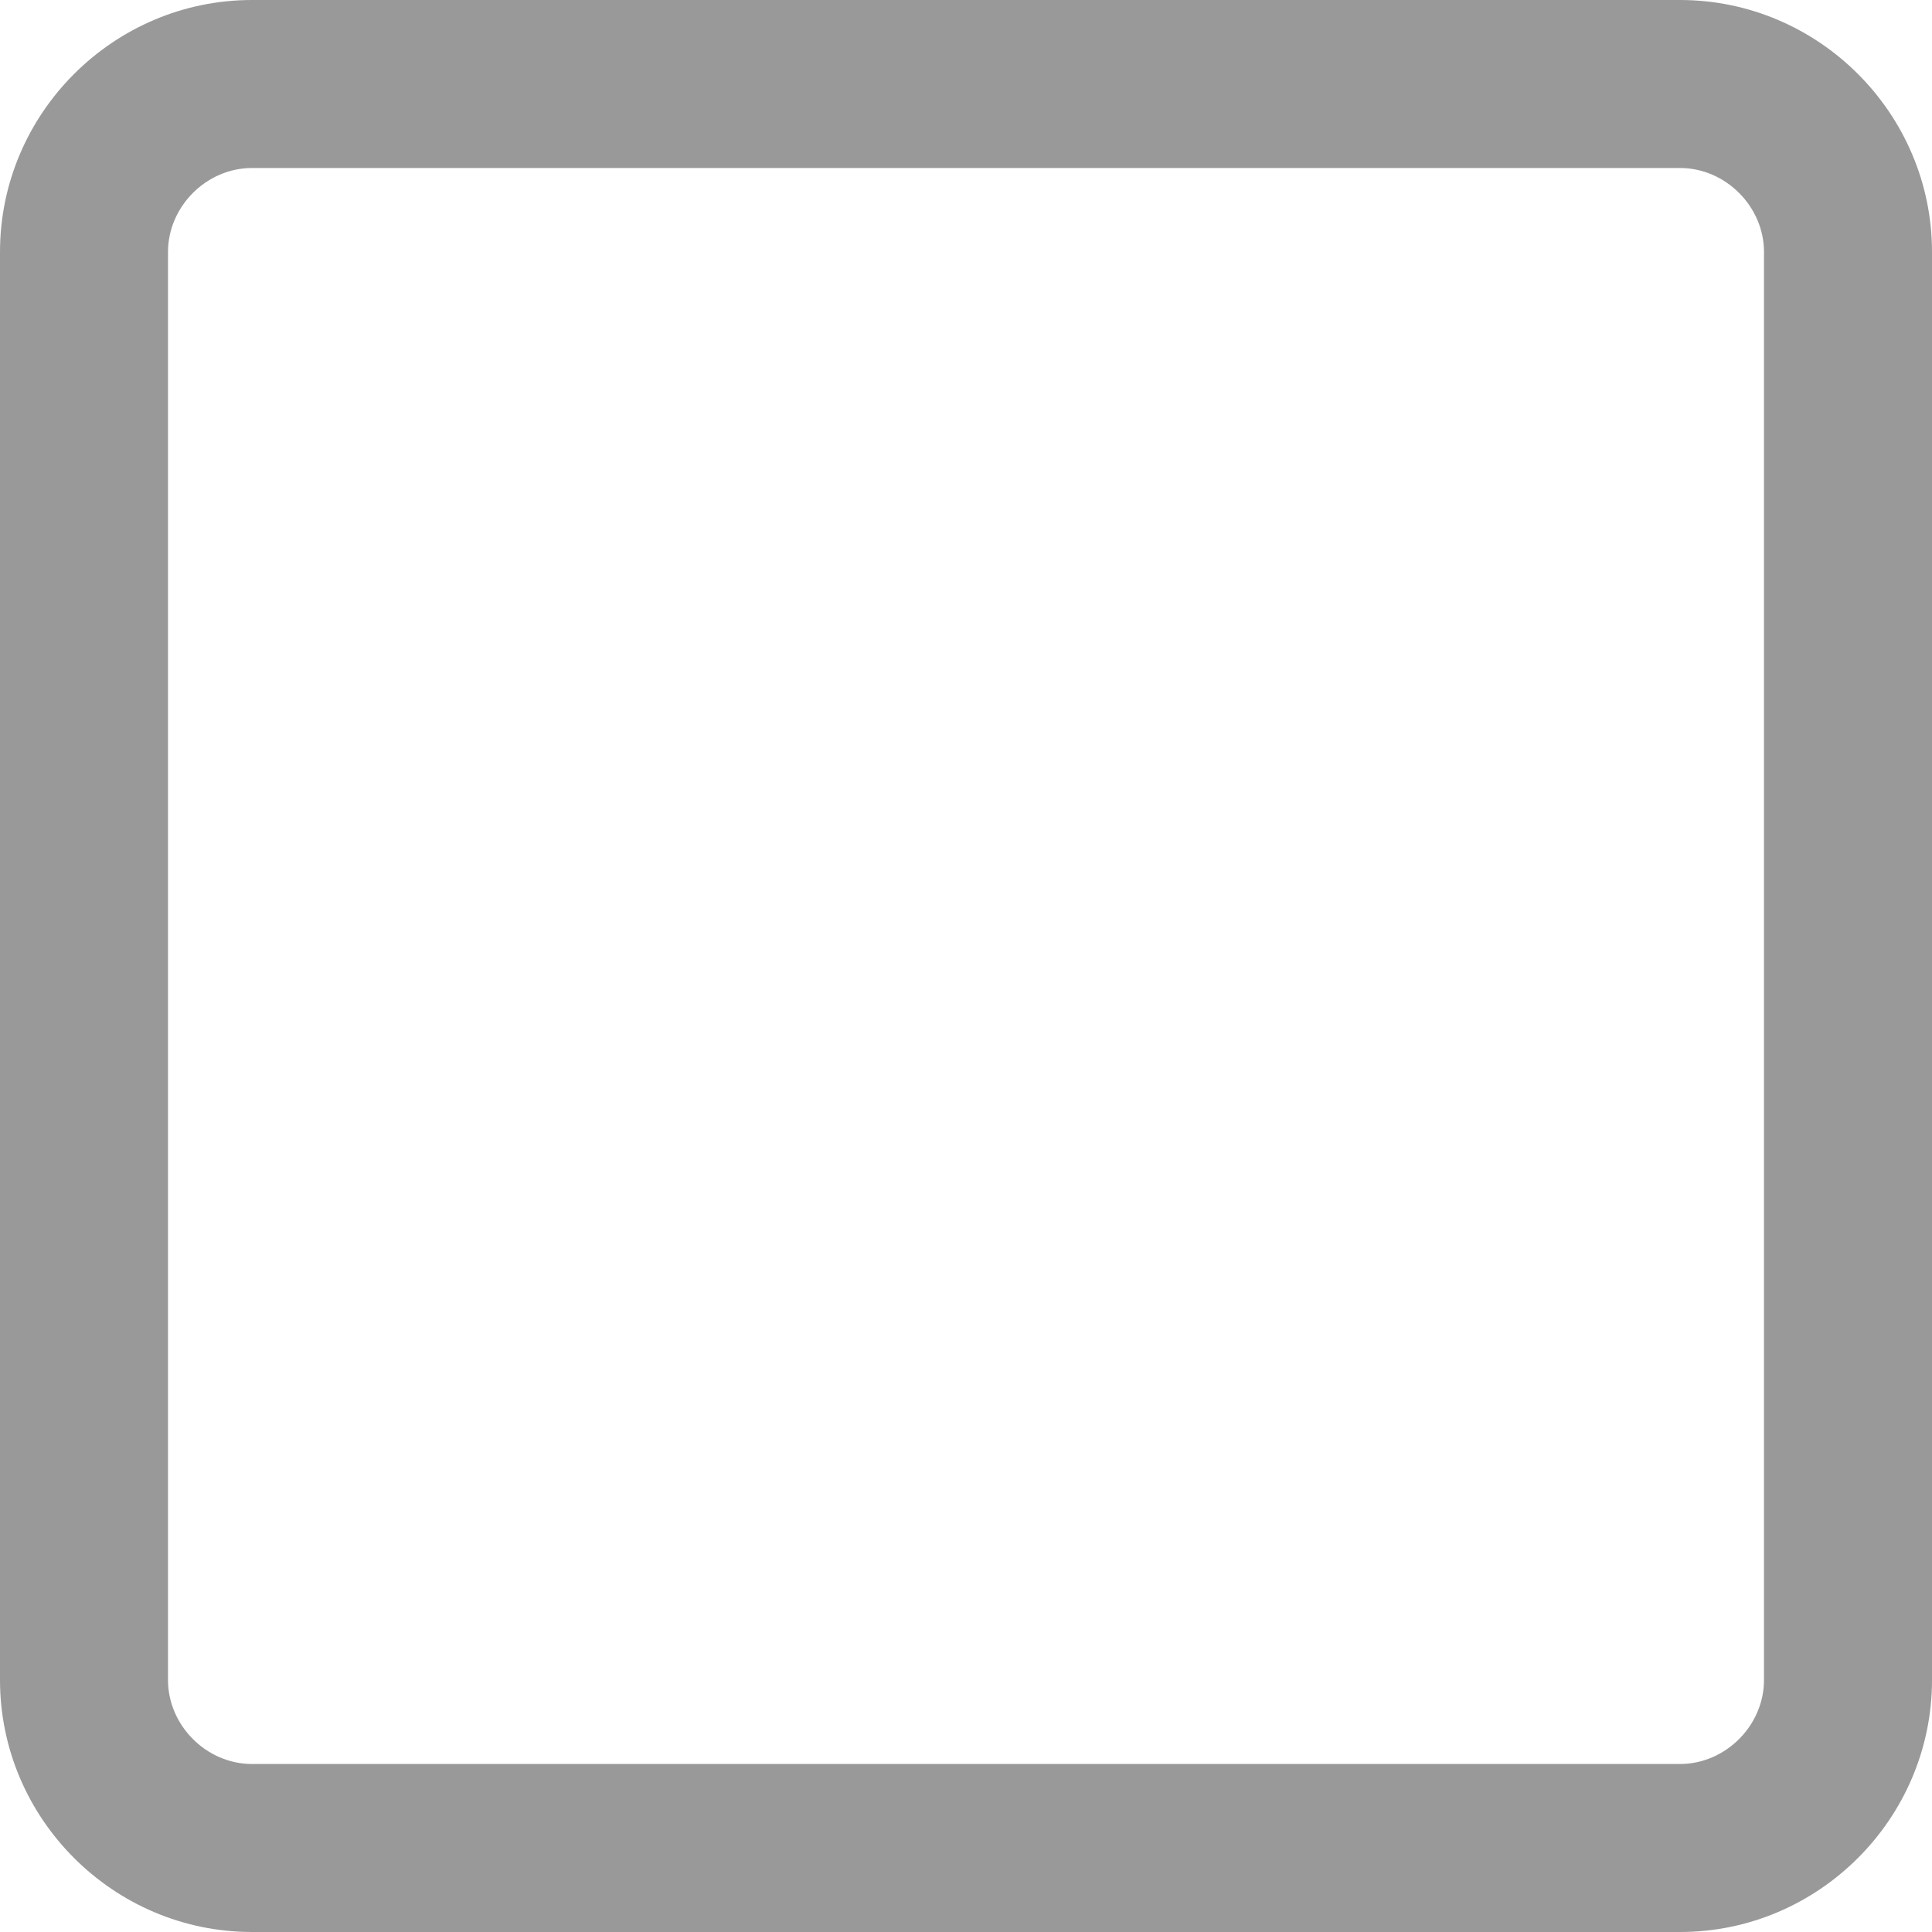
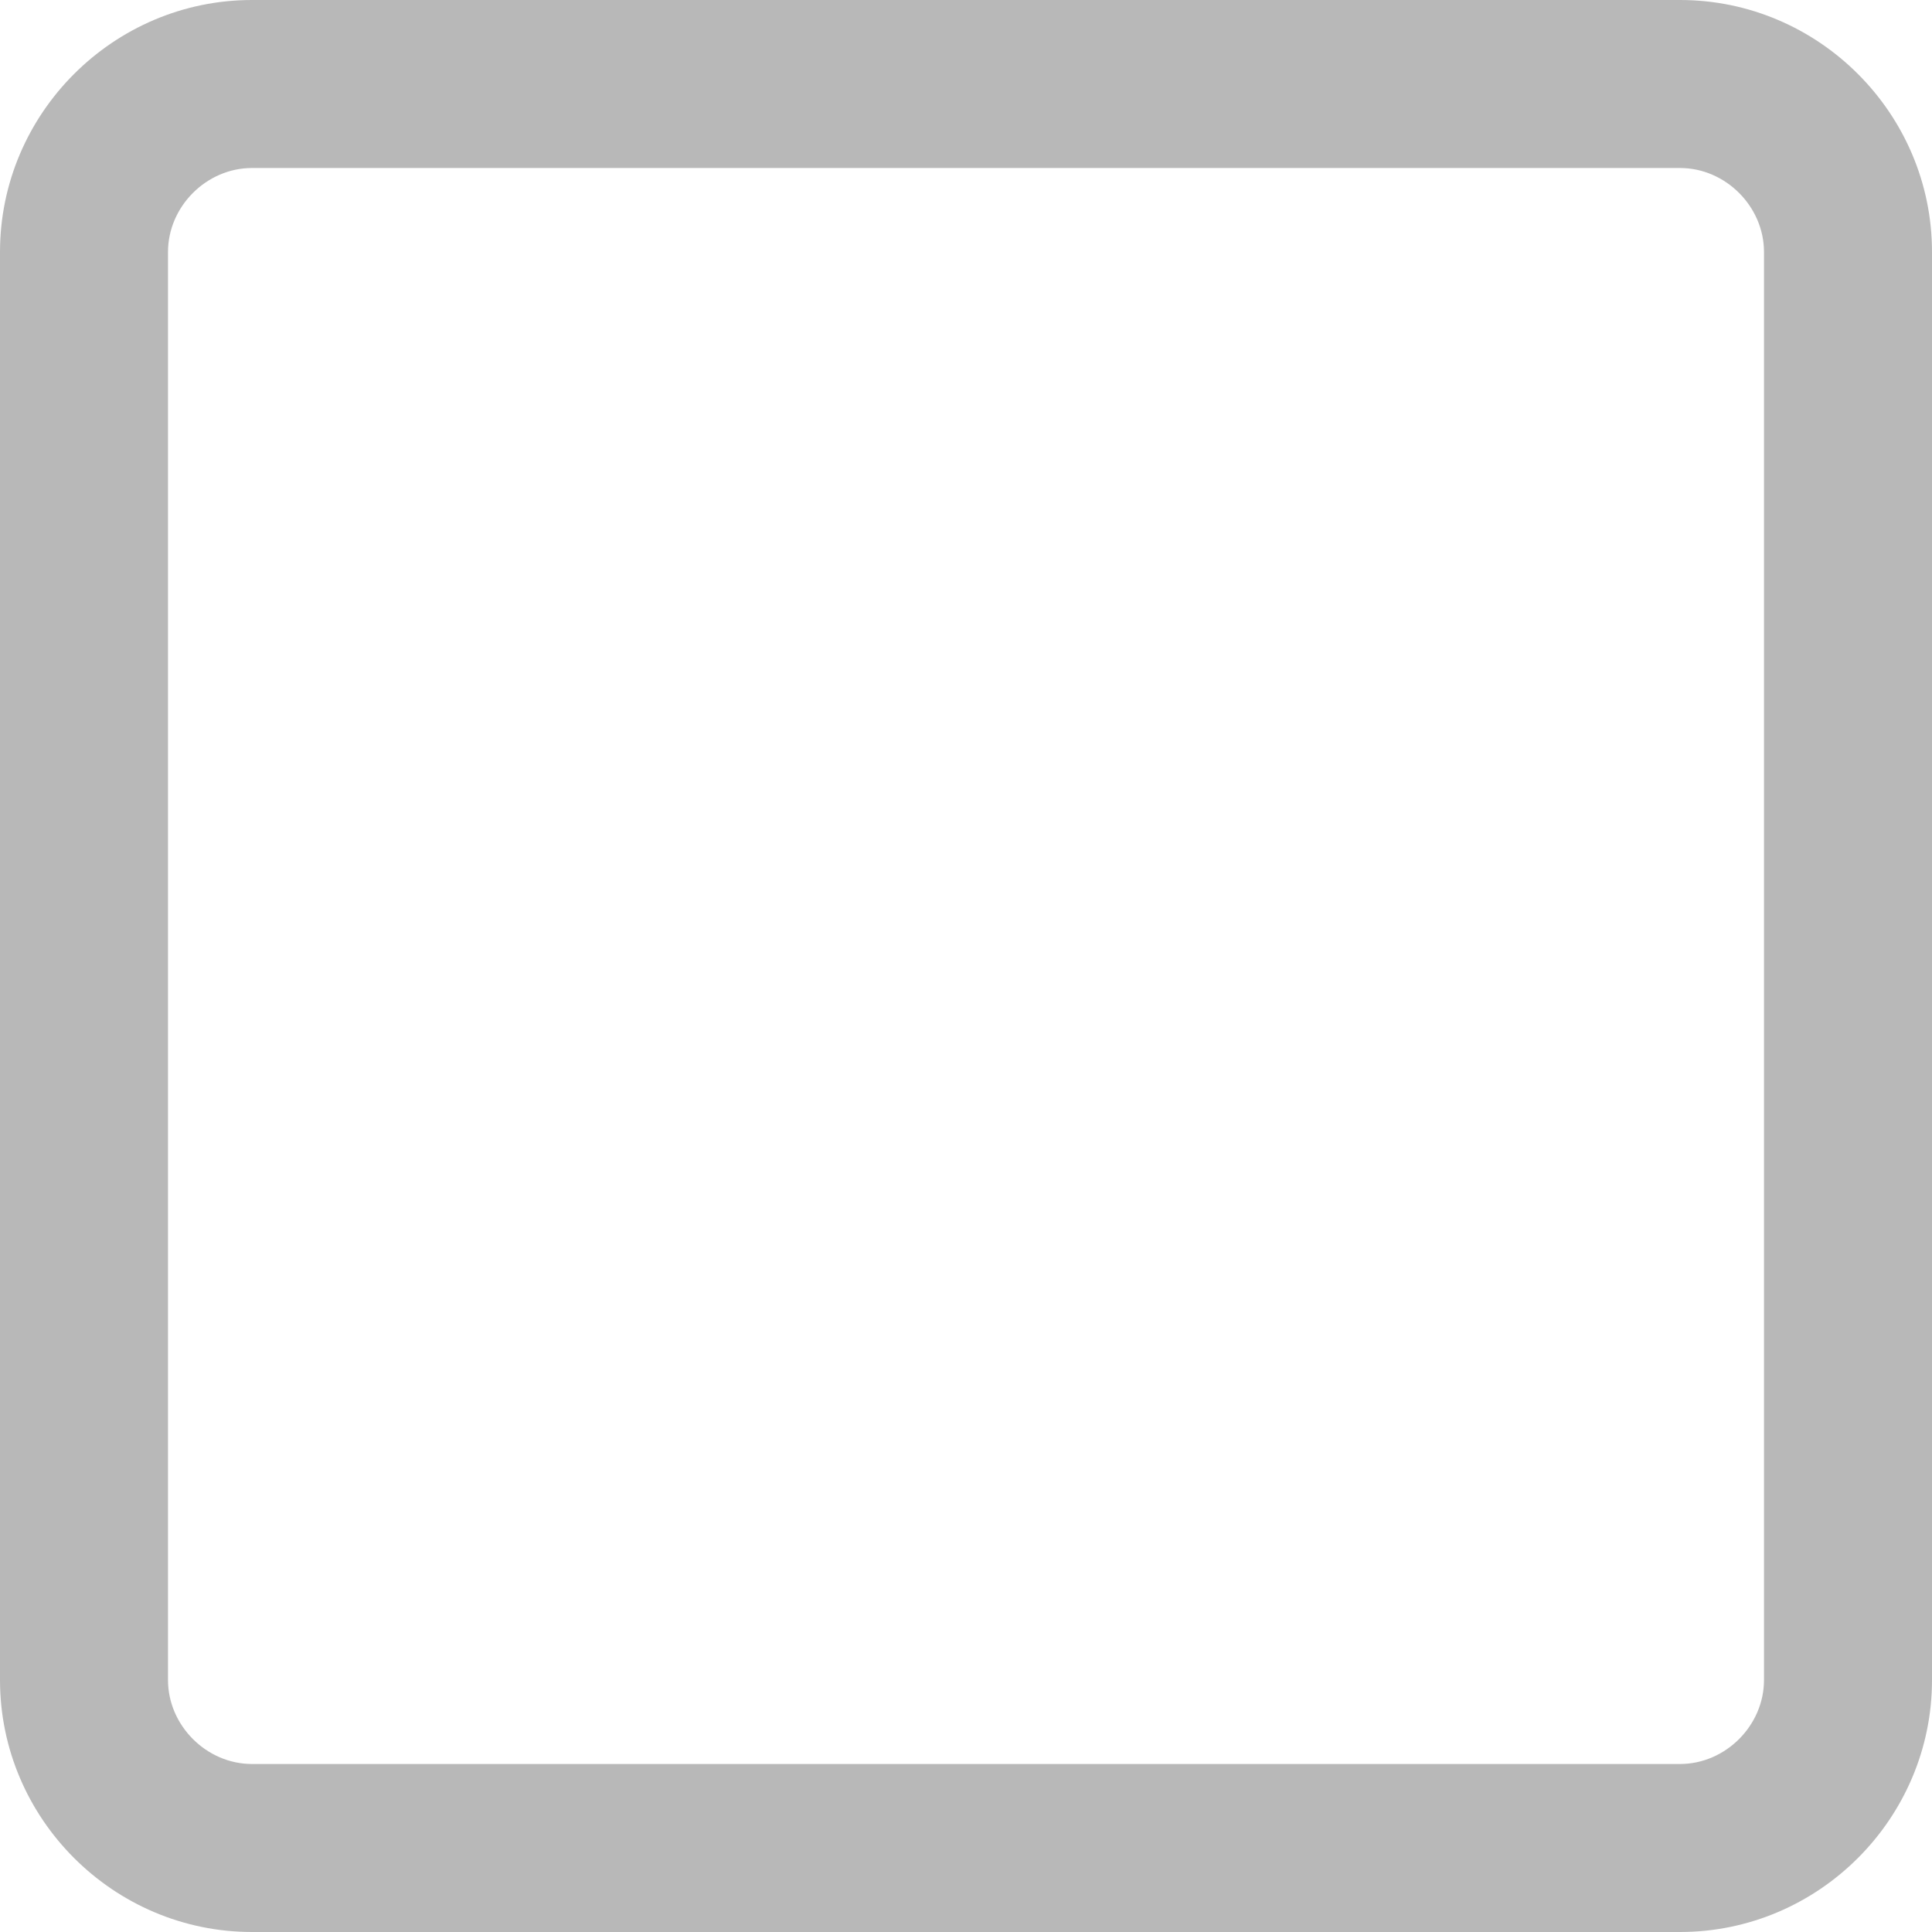
<svg xmlns="http://www.w3.org/2000/svg" width="23" height="23" viewBox="0 0 23 23">
-   <path fill="#999999" d="M20 2c.542 0 1 .458 1 1v17c0 .542-.458 1-1 1H3c-.542 0-1-.458-1-1V3c0-.542.458-1 1-1h17m0-2H3C1.35 0 0 1.35 0 3v17c0 1.65 1.35 3 3 3h17c1.65 0 3-1.35 3-3V3c0-1.65-1.35-3-3-3z" />
+   <path fill="#b8b8b8" d="M20 2c.542 0 1 .458 1 1v17c0 .542-.458 1-1 1H3c-.542 0-1-.458-1-1V3c0-.542.458-1 1-1h17m0-2H3C1.35 0 0 1.35 0 3v17c0 1.65 1.35 3 3 3h17c1.65 0 3-1.35 3-3V3c0-1.65-1.35-3-3-3z" />
</svg>
